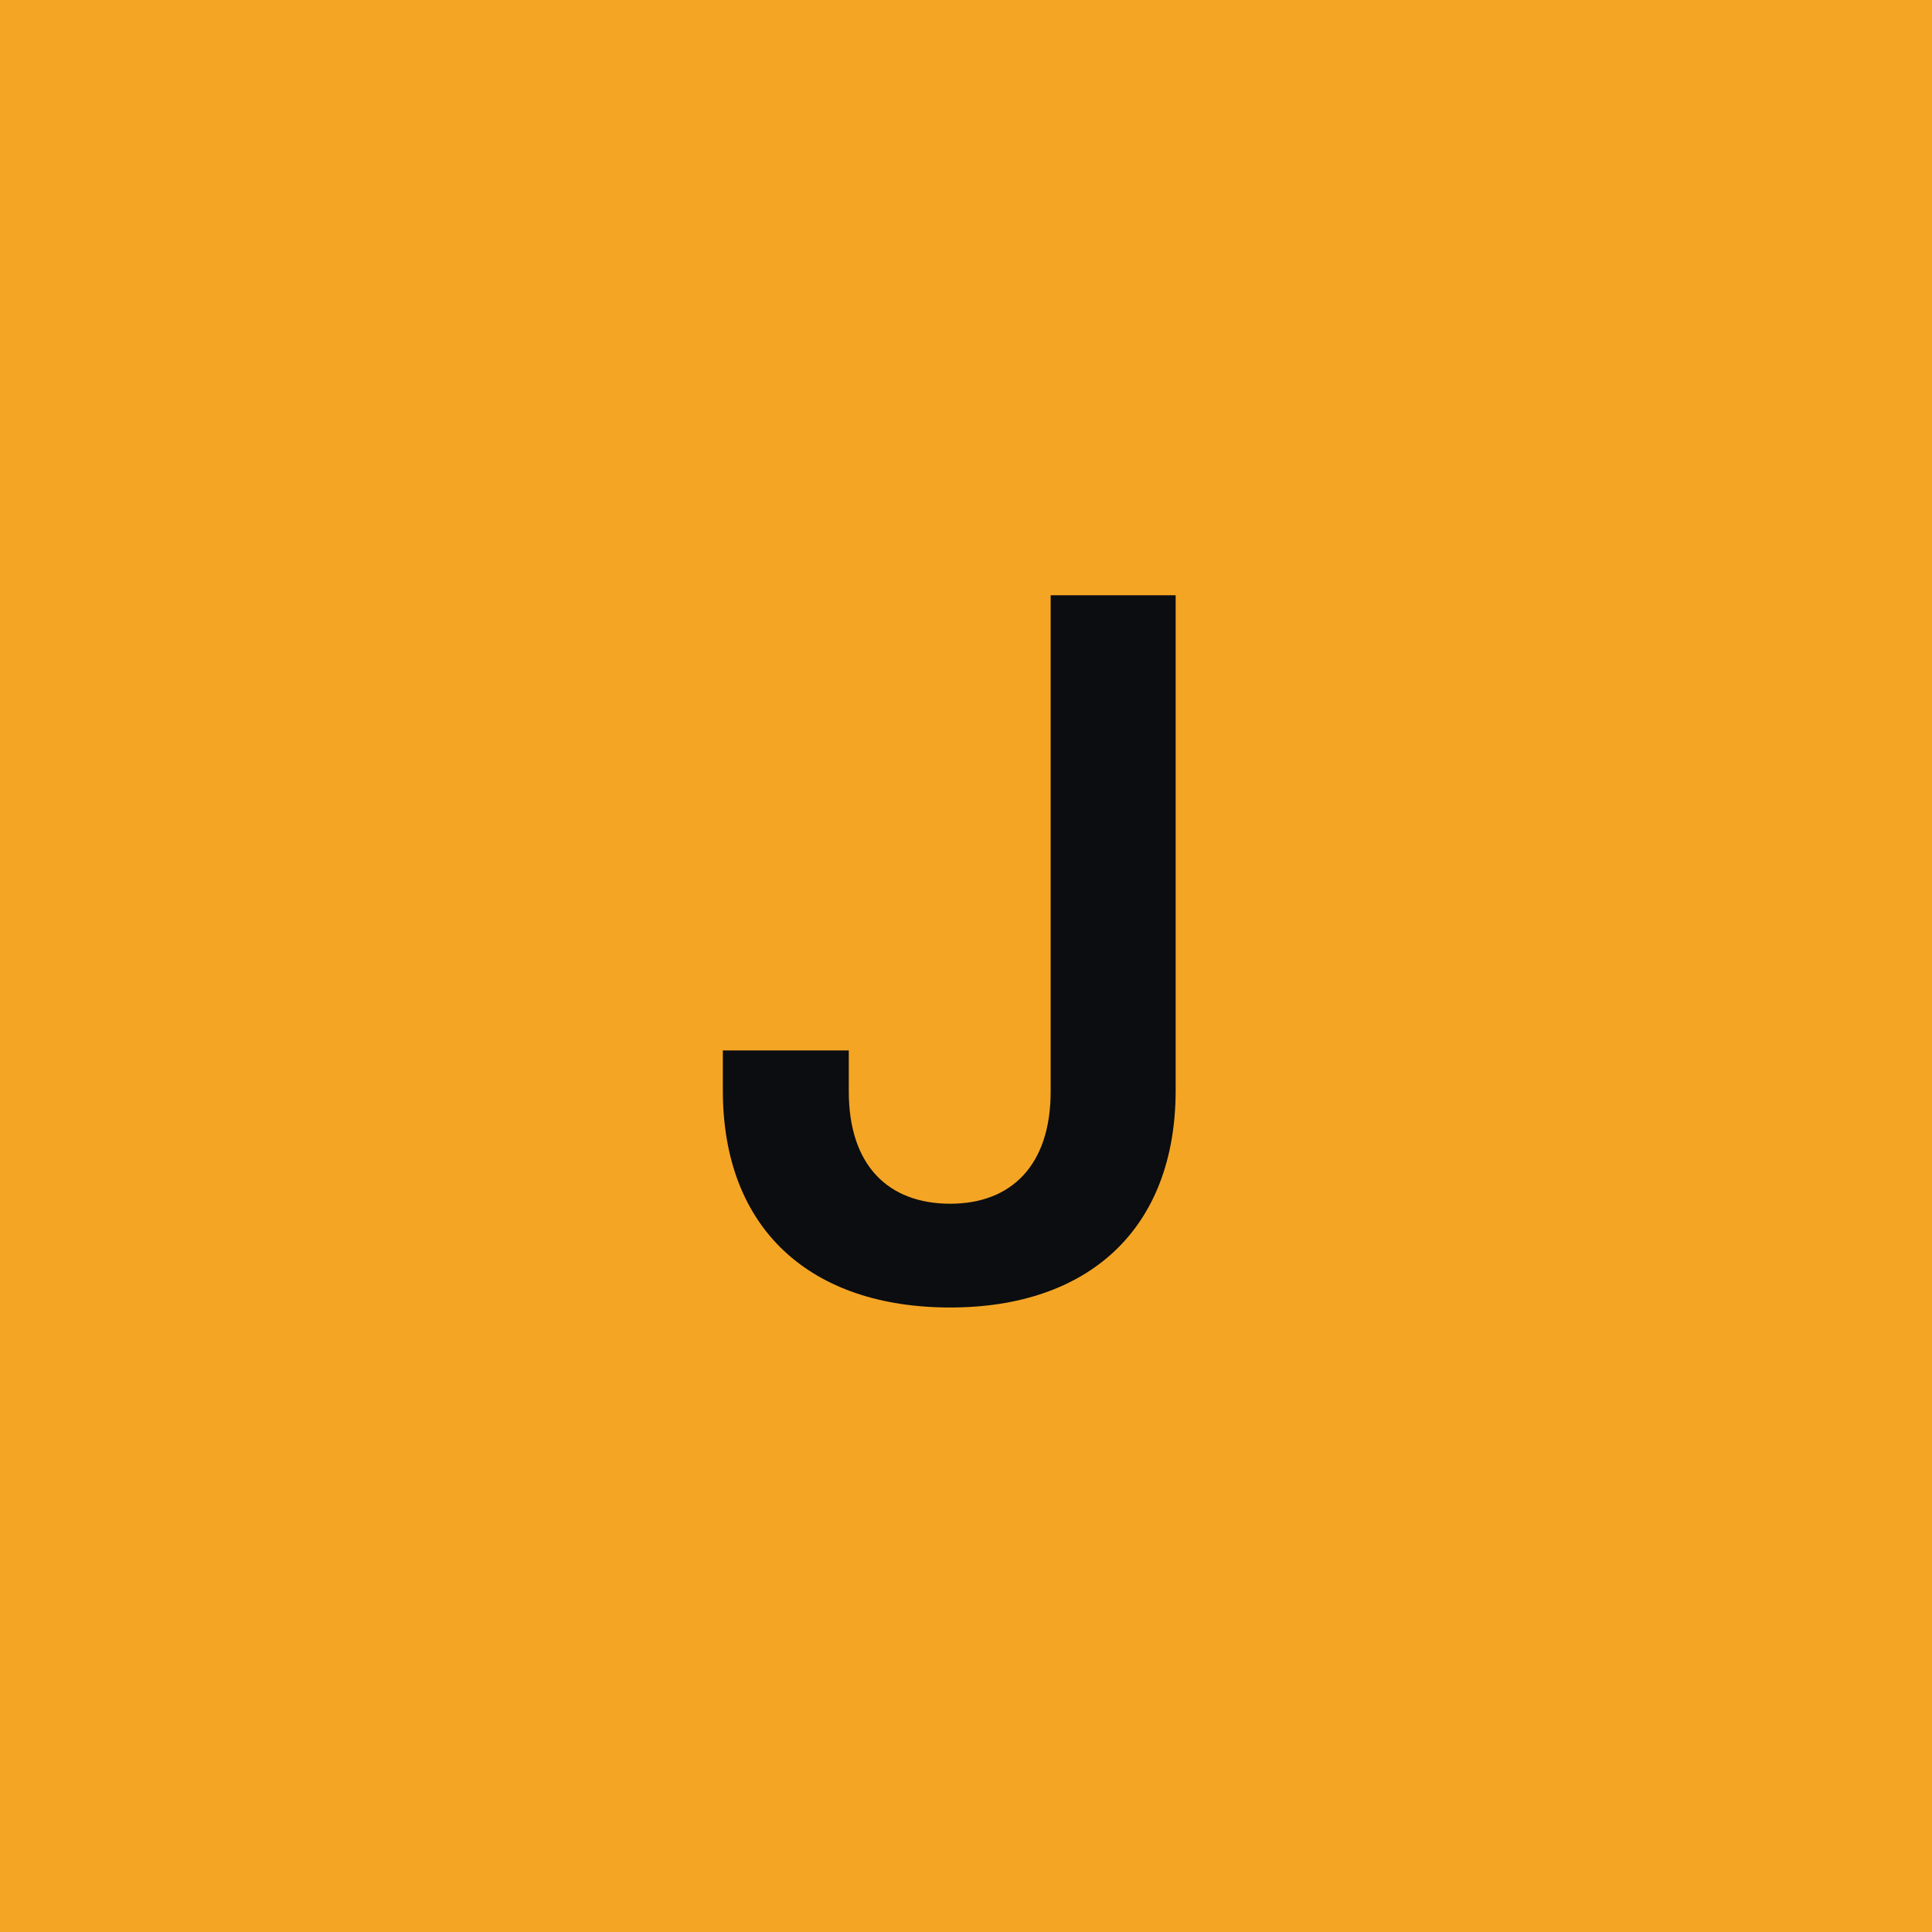
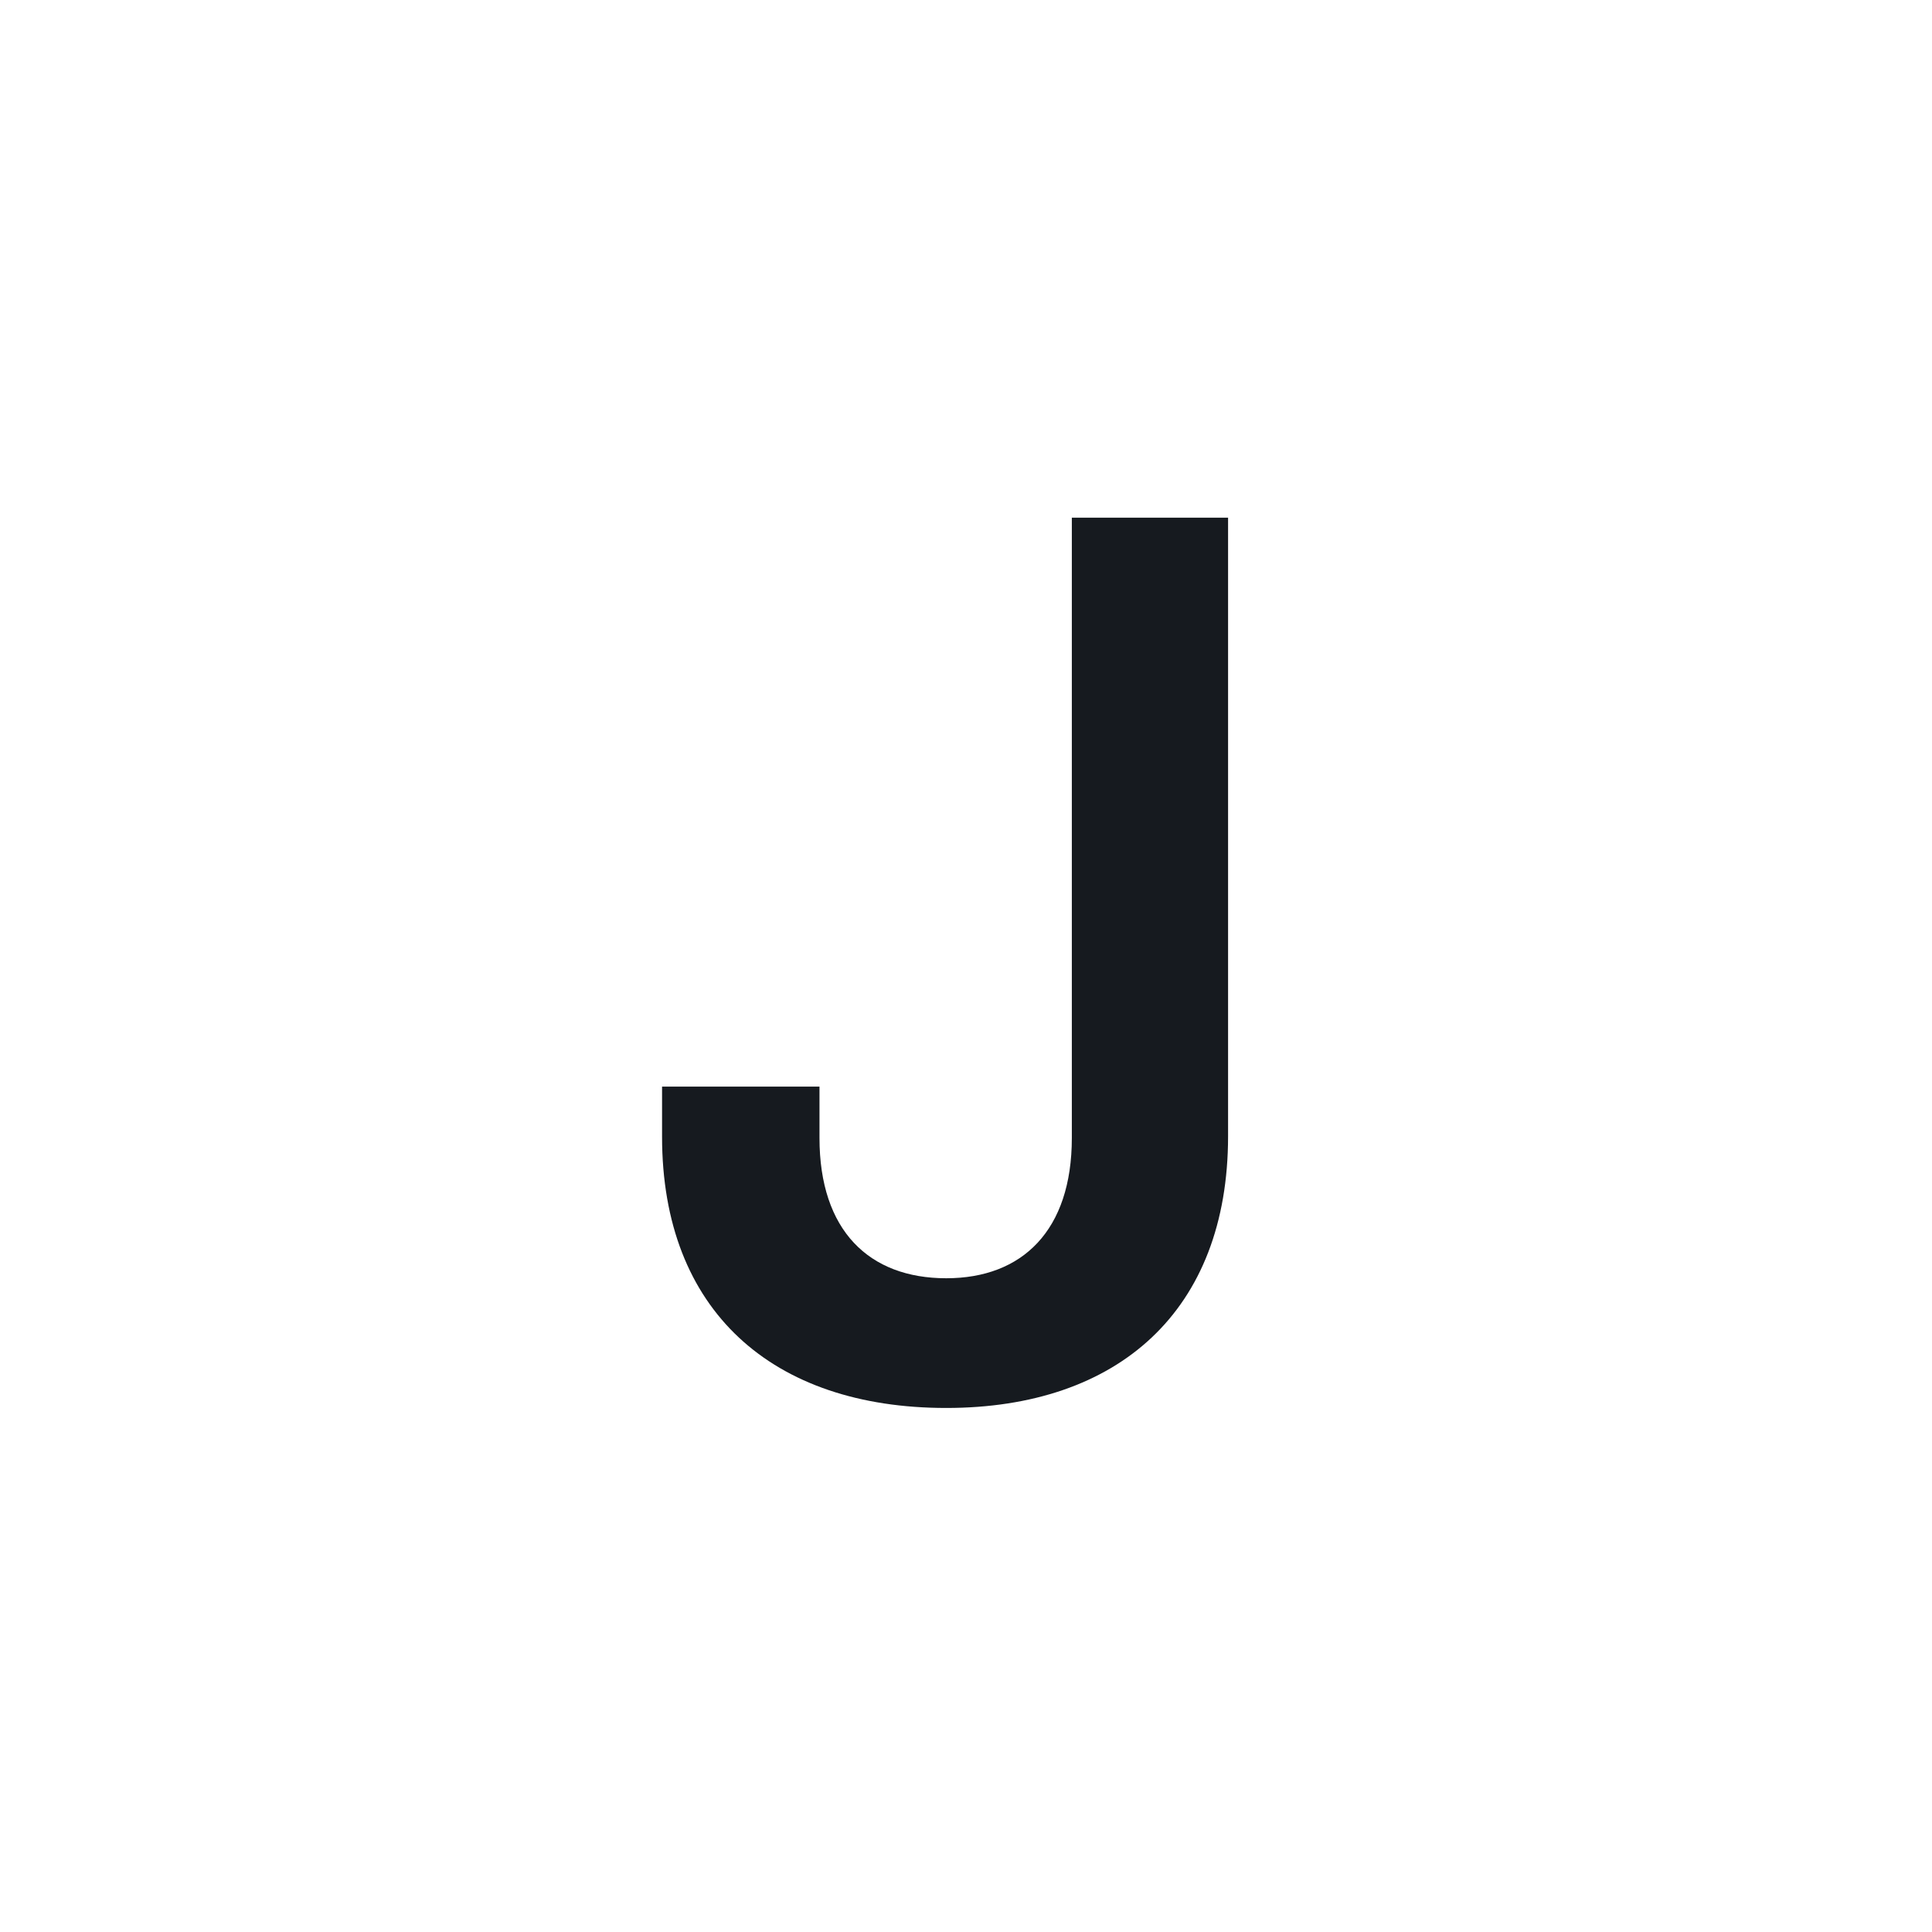
<svg xmlns="http://www.w3.org/2000/svg" viewBox="0 0 512 512">
-   <rect width="512" height="512" fill="#f5a524" />
-   <text x="256" y="344" text-anchor="middle" font-family="Inter, system-ui, -apple-system, sans-serif" font-size="256" font-weight="600" fill="#0b0d10">J</text>
+   <text x="256" y="370" text-anchor="middle" font-family="Inter, system-ui, -apple-system, sans-serif" font-size="320" font-weight="600" fill="#161a1f">J</text>
</svg>
